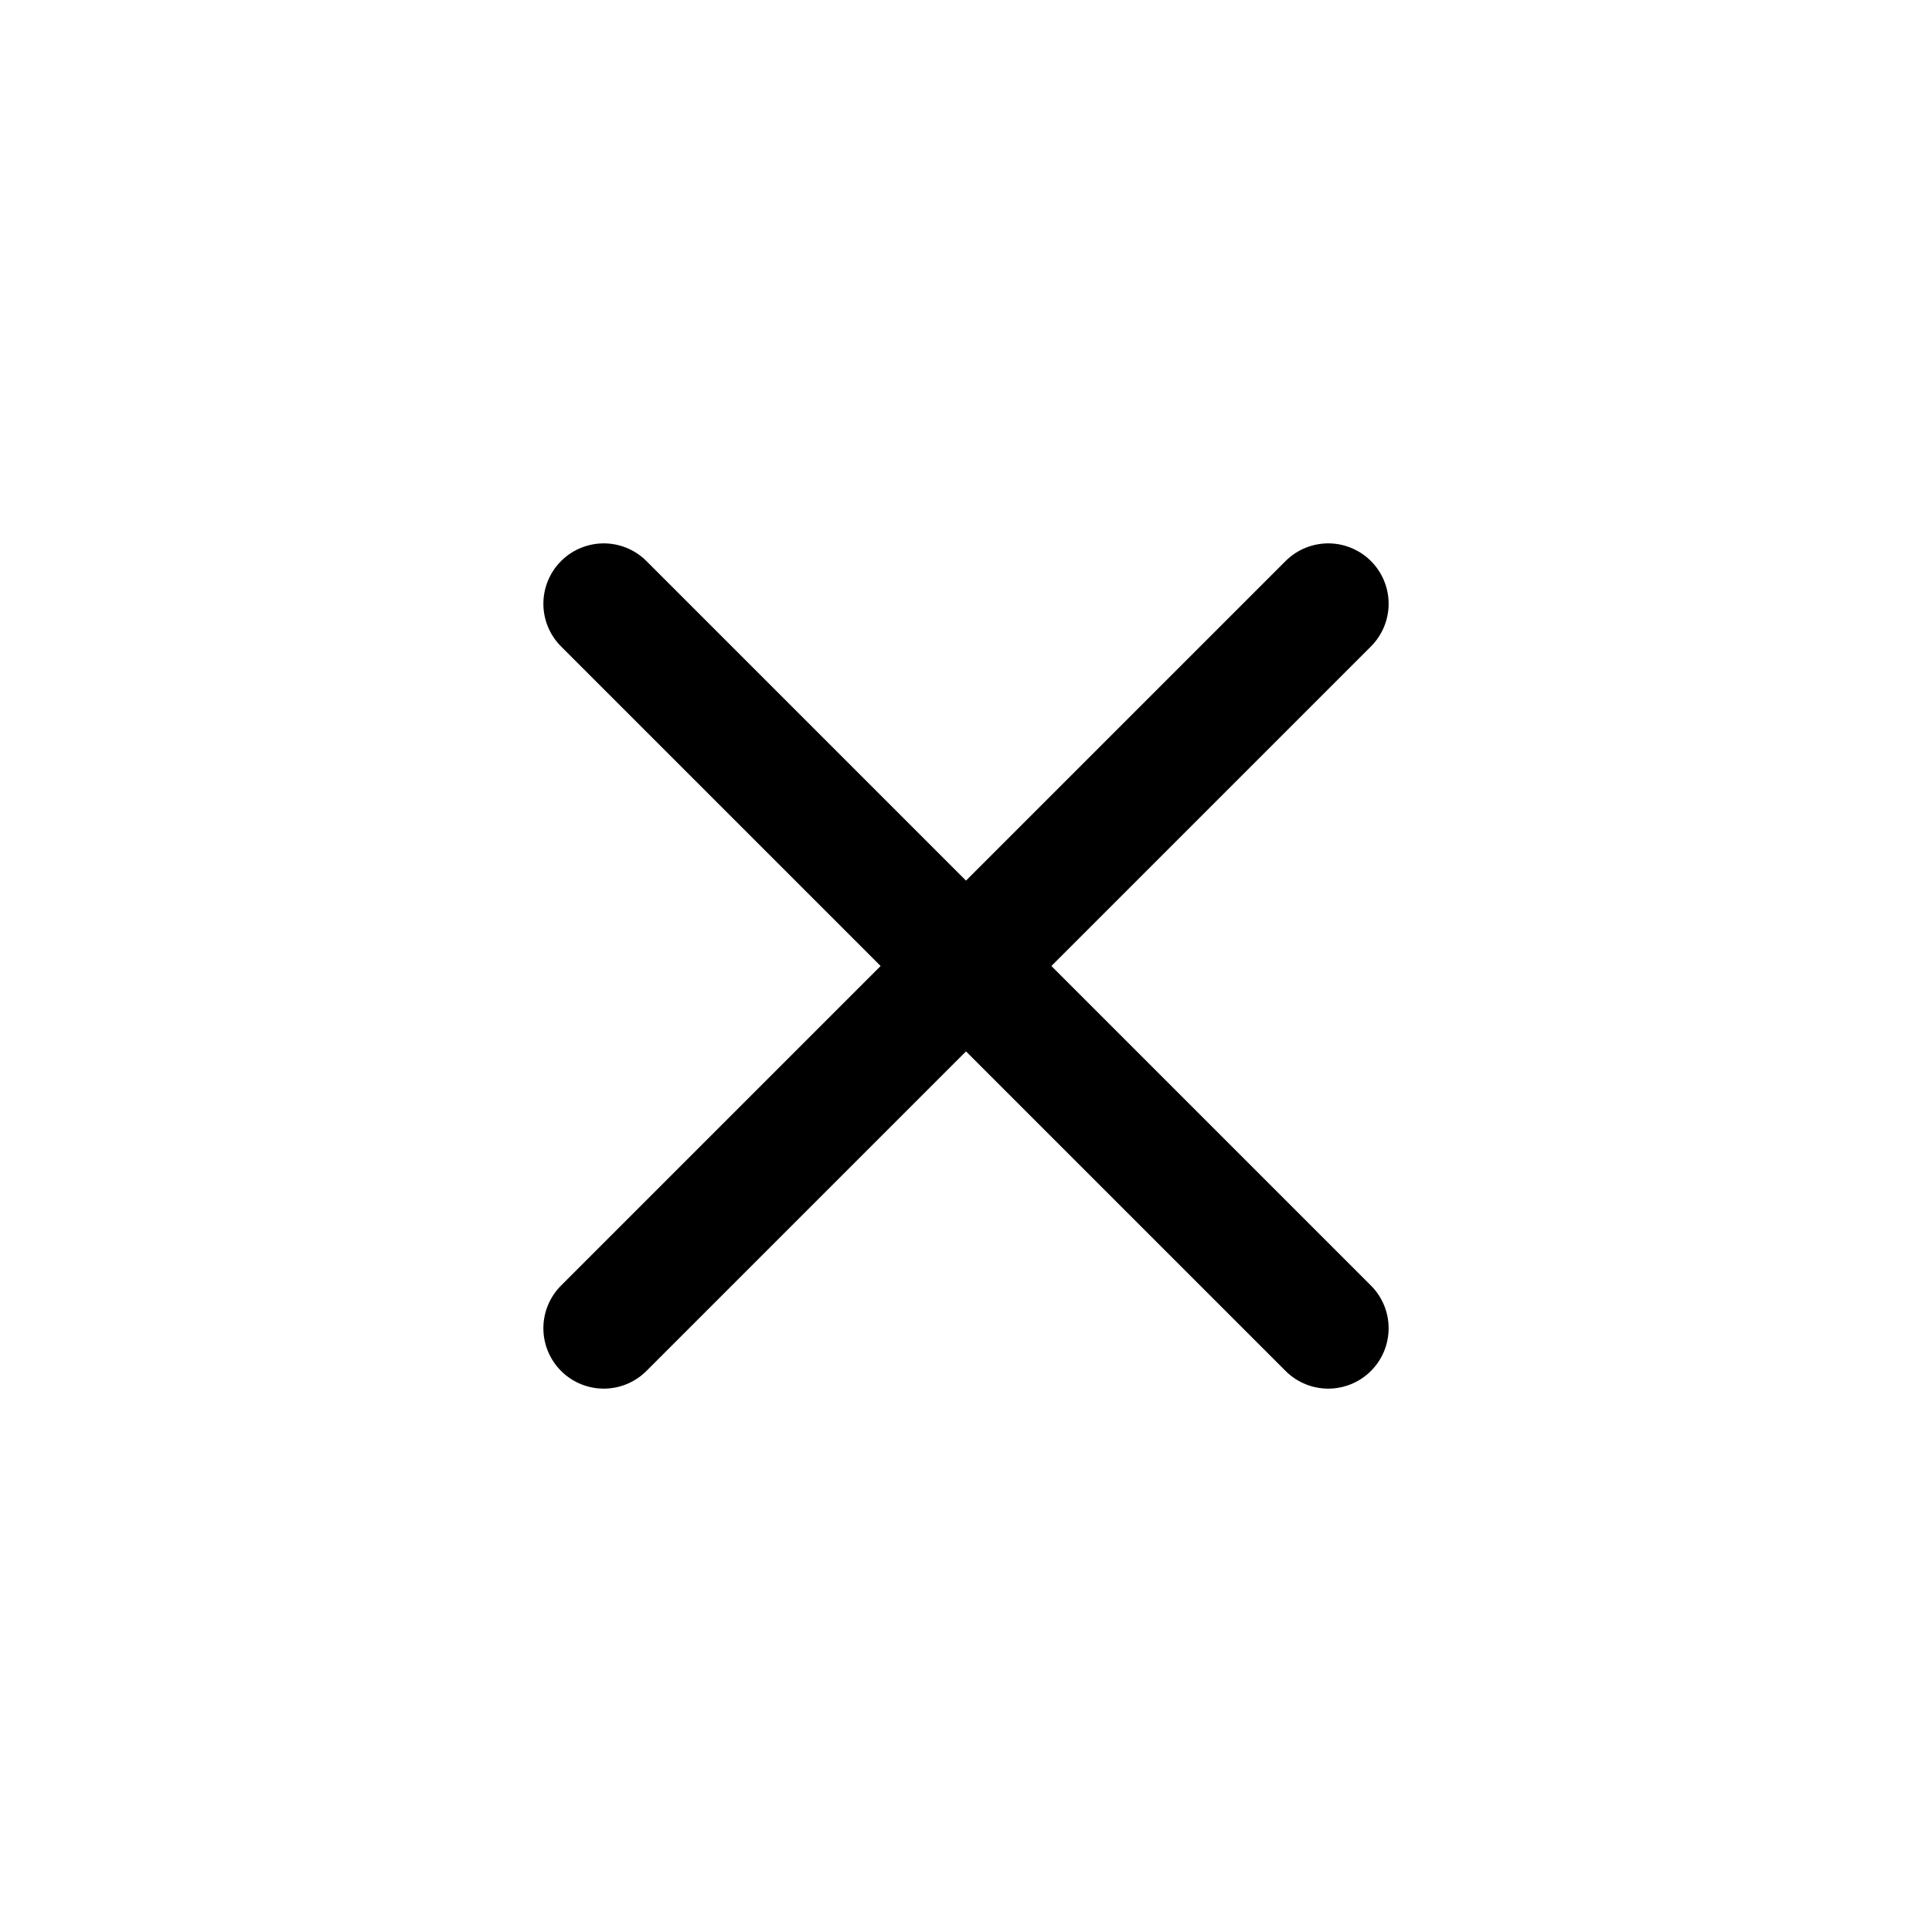
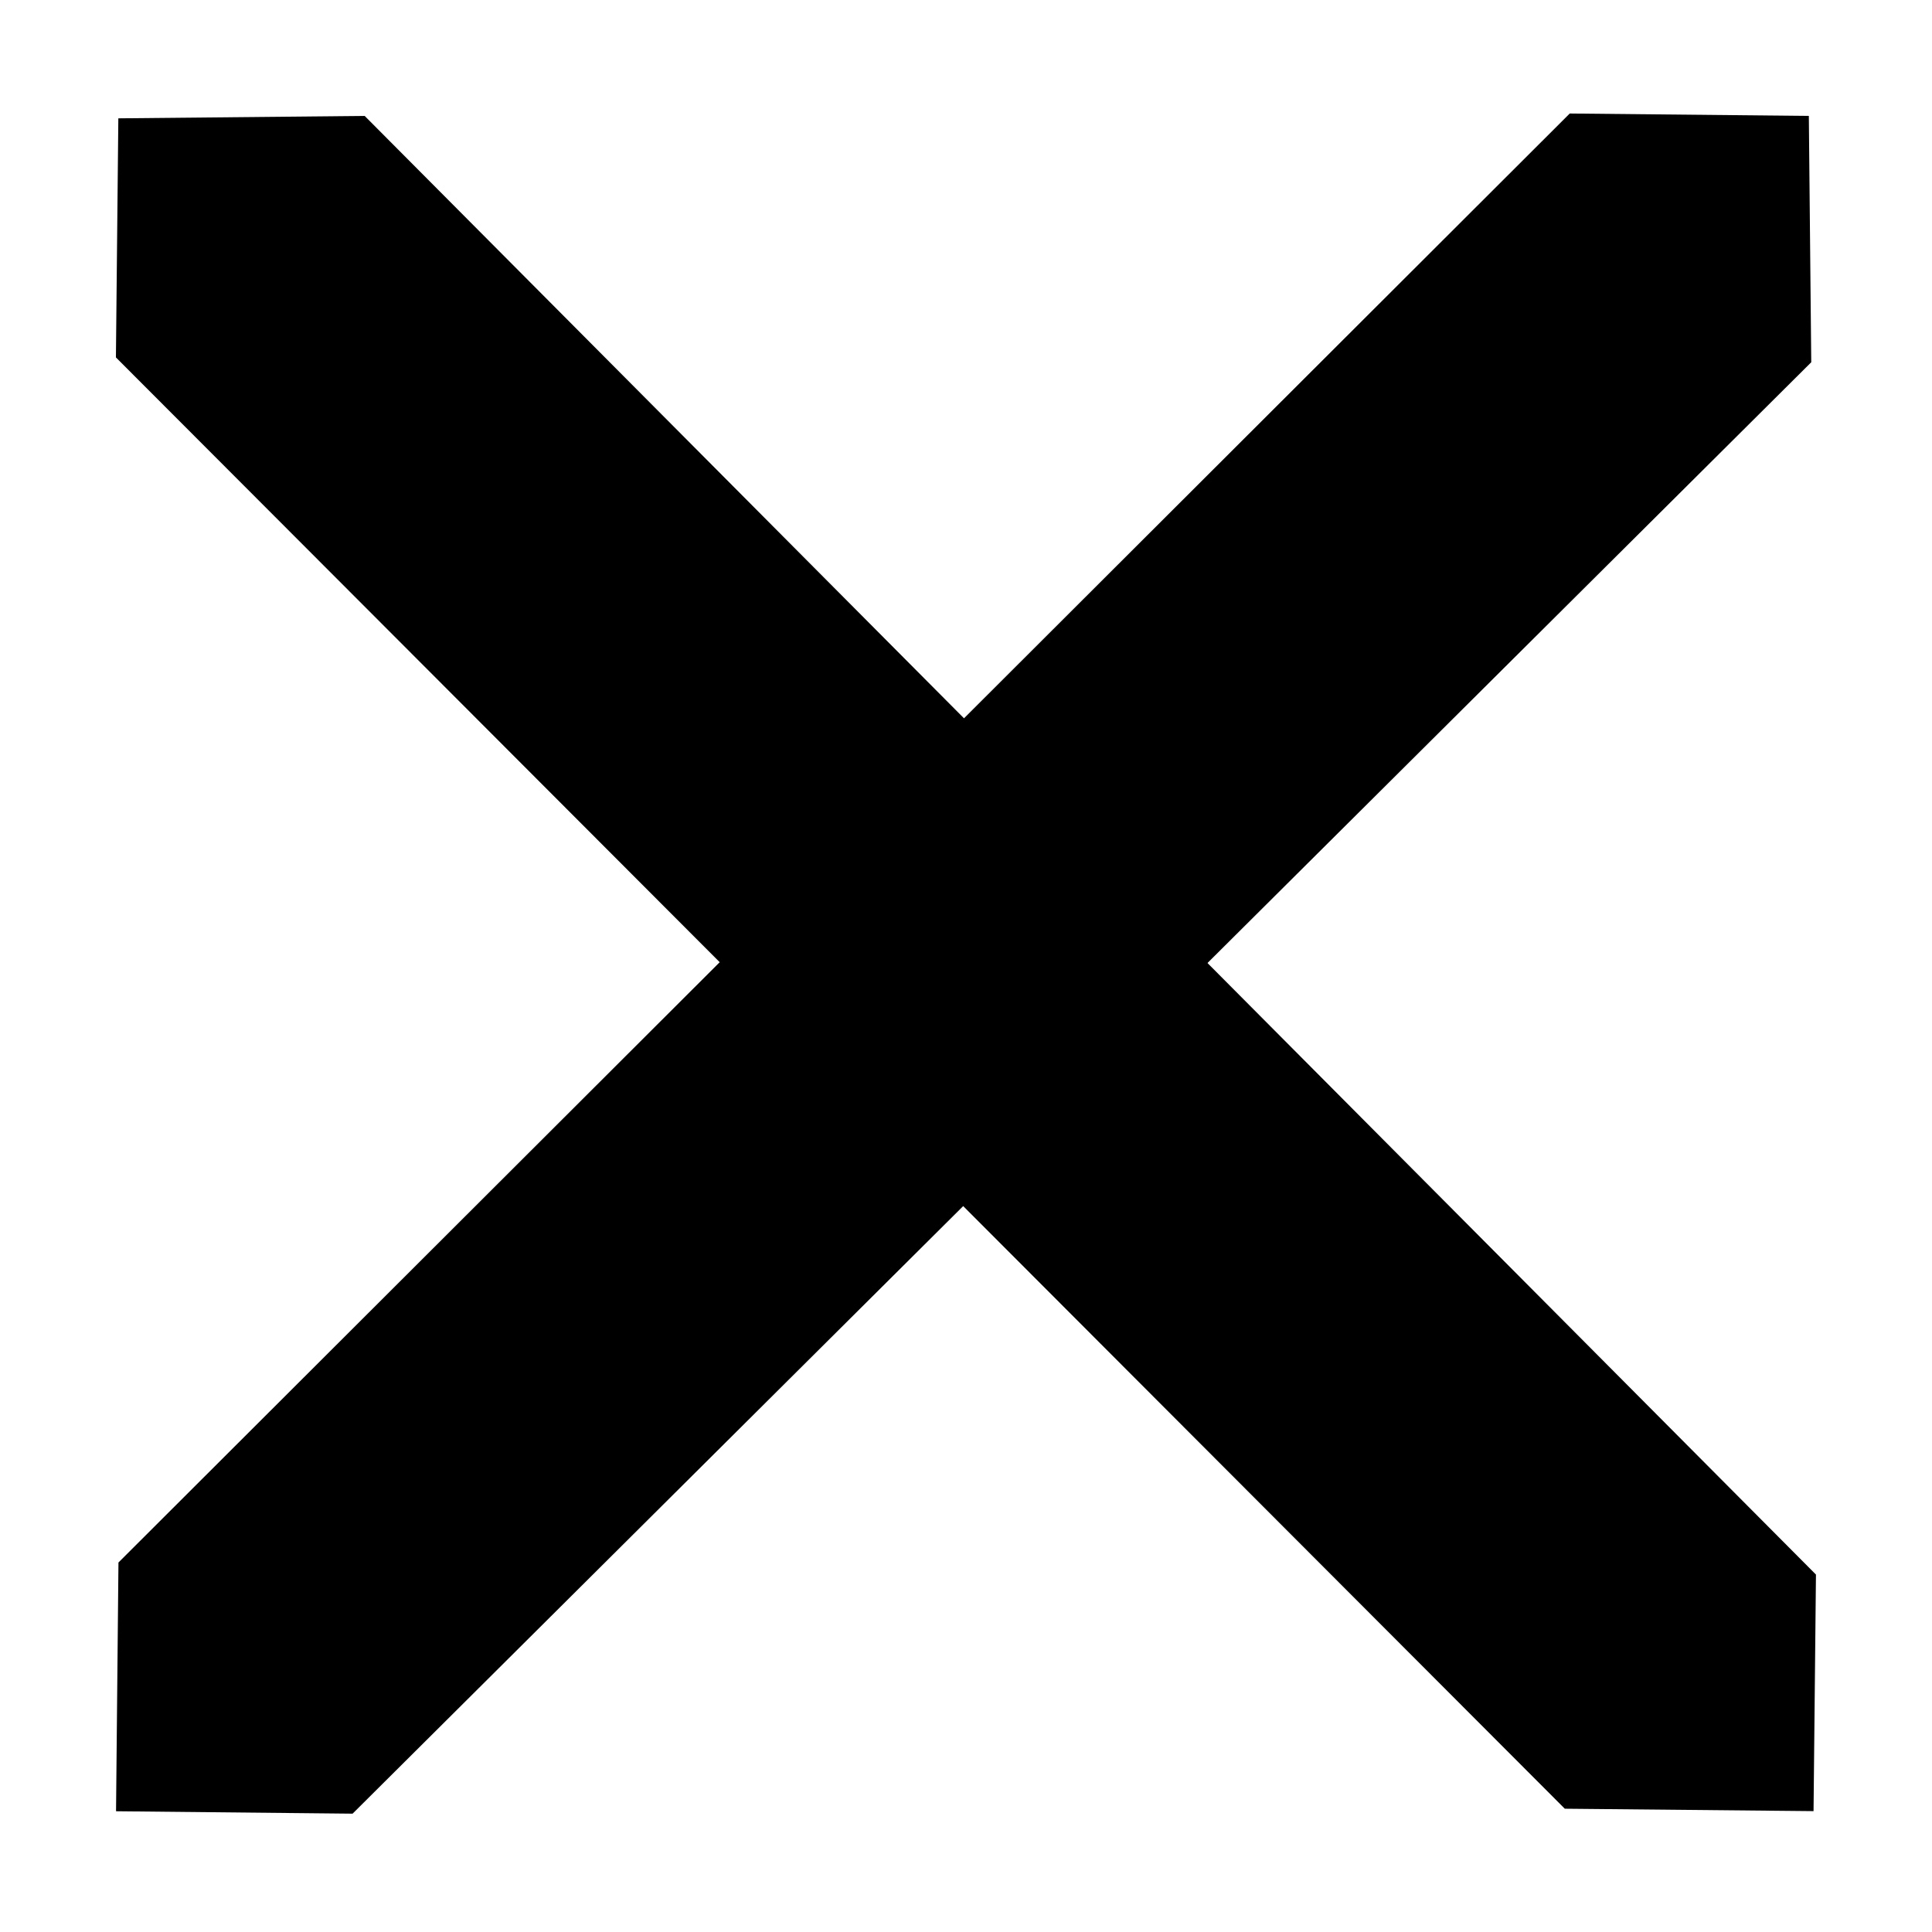
- <svg xmlns="http://www.w3.org/2000/svg" width="16" height="16" version="1.1" viewBox="0 0 16 16">
-   <path d="m5 11 6-6m-6 0 6 6" fill="none" stroke="#000" stroke-linecap="round" style="paint-order:stroke fill markers" />
+ <svg xmlns="http://www.w3.org/2000/svg" width="16.0px" height="16.0px" viewBox="0 0 16.0 16.0" version="1.1" id="SVGRoot">
+   <defs id="defs9" />
+   <g id="layer1">
+     <path style="fill:#000000" d="m 15.019,14.999 -2.06,-0.02 L 0.96,2.96 0.98,0.98 3.02,0.96 15.039,13.04 Z" id="path131" />
+     <path style="fill:#000000" d="m 0.961,15 0.02,-2.06 L 13,0.94 14.98,0.96 15,3 2.92,15.02 Z" id="path131-3" />
+   </g>
</svg>
